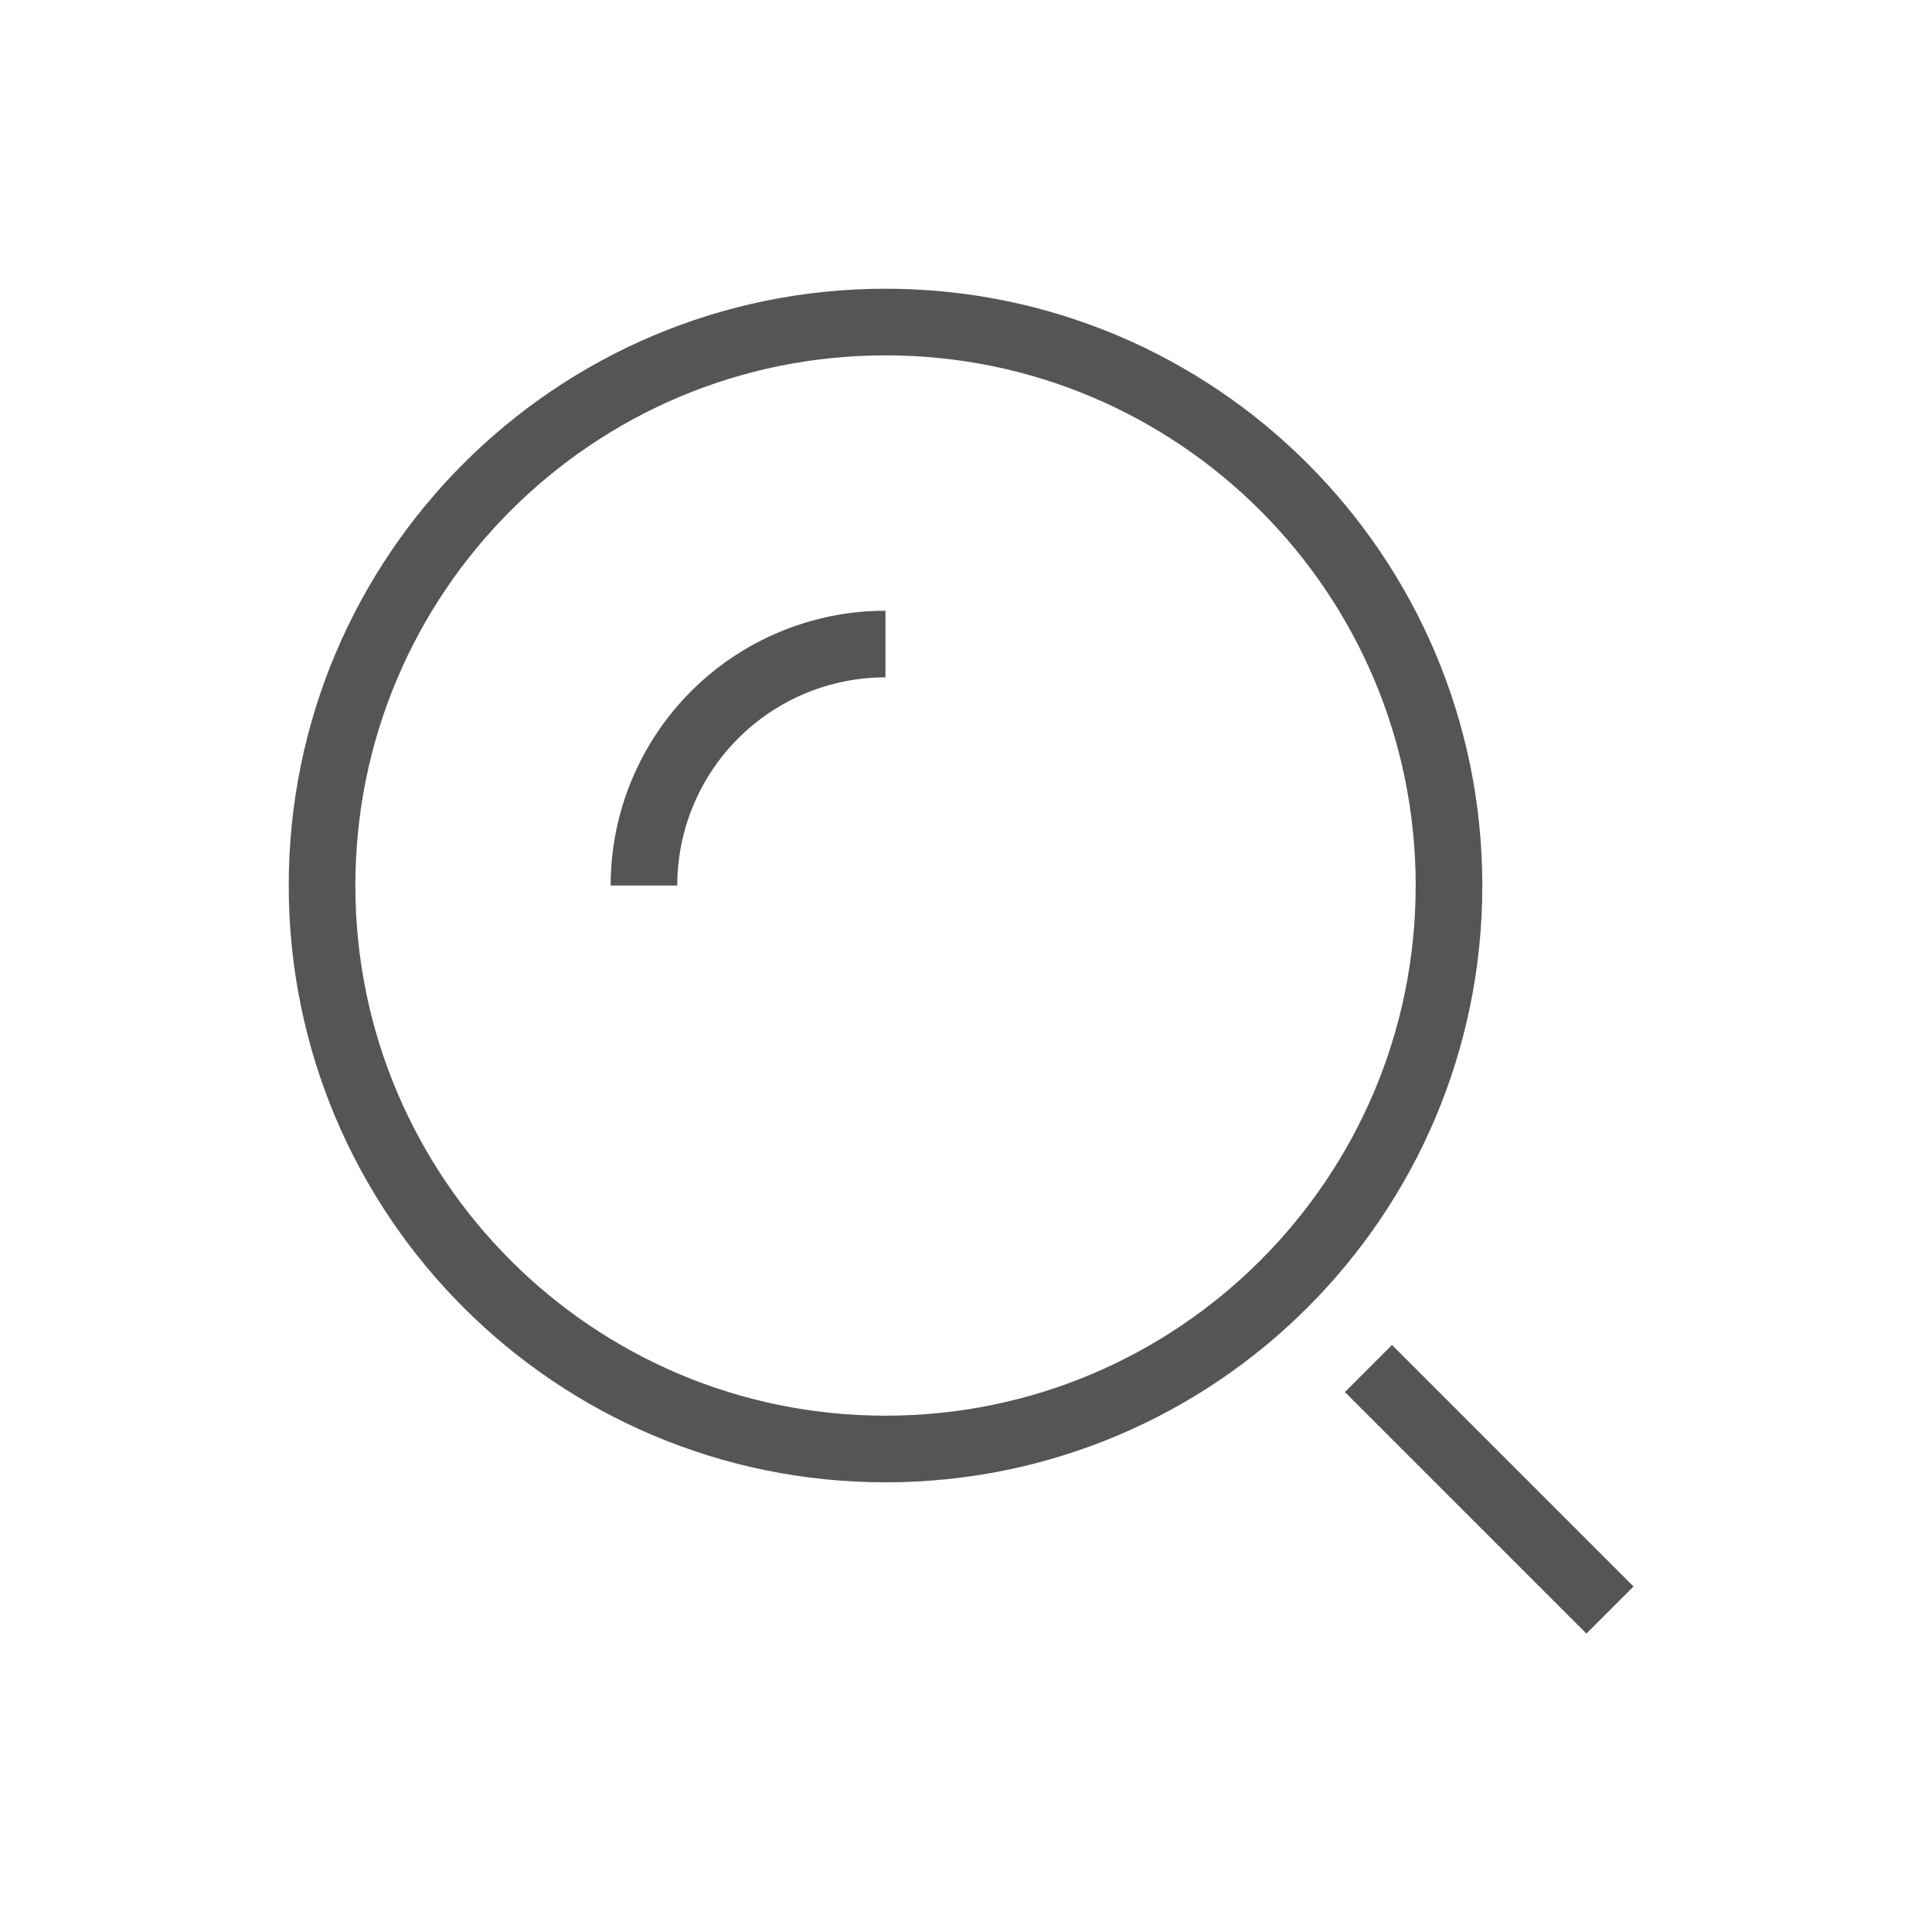
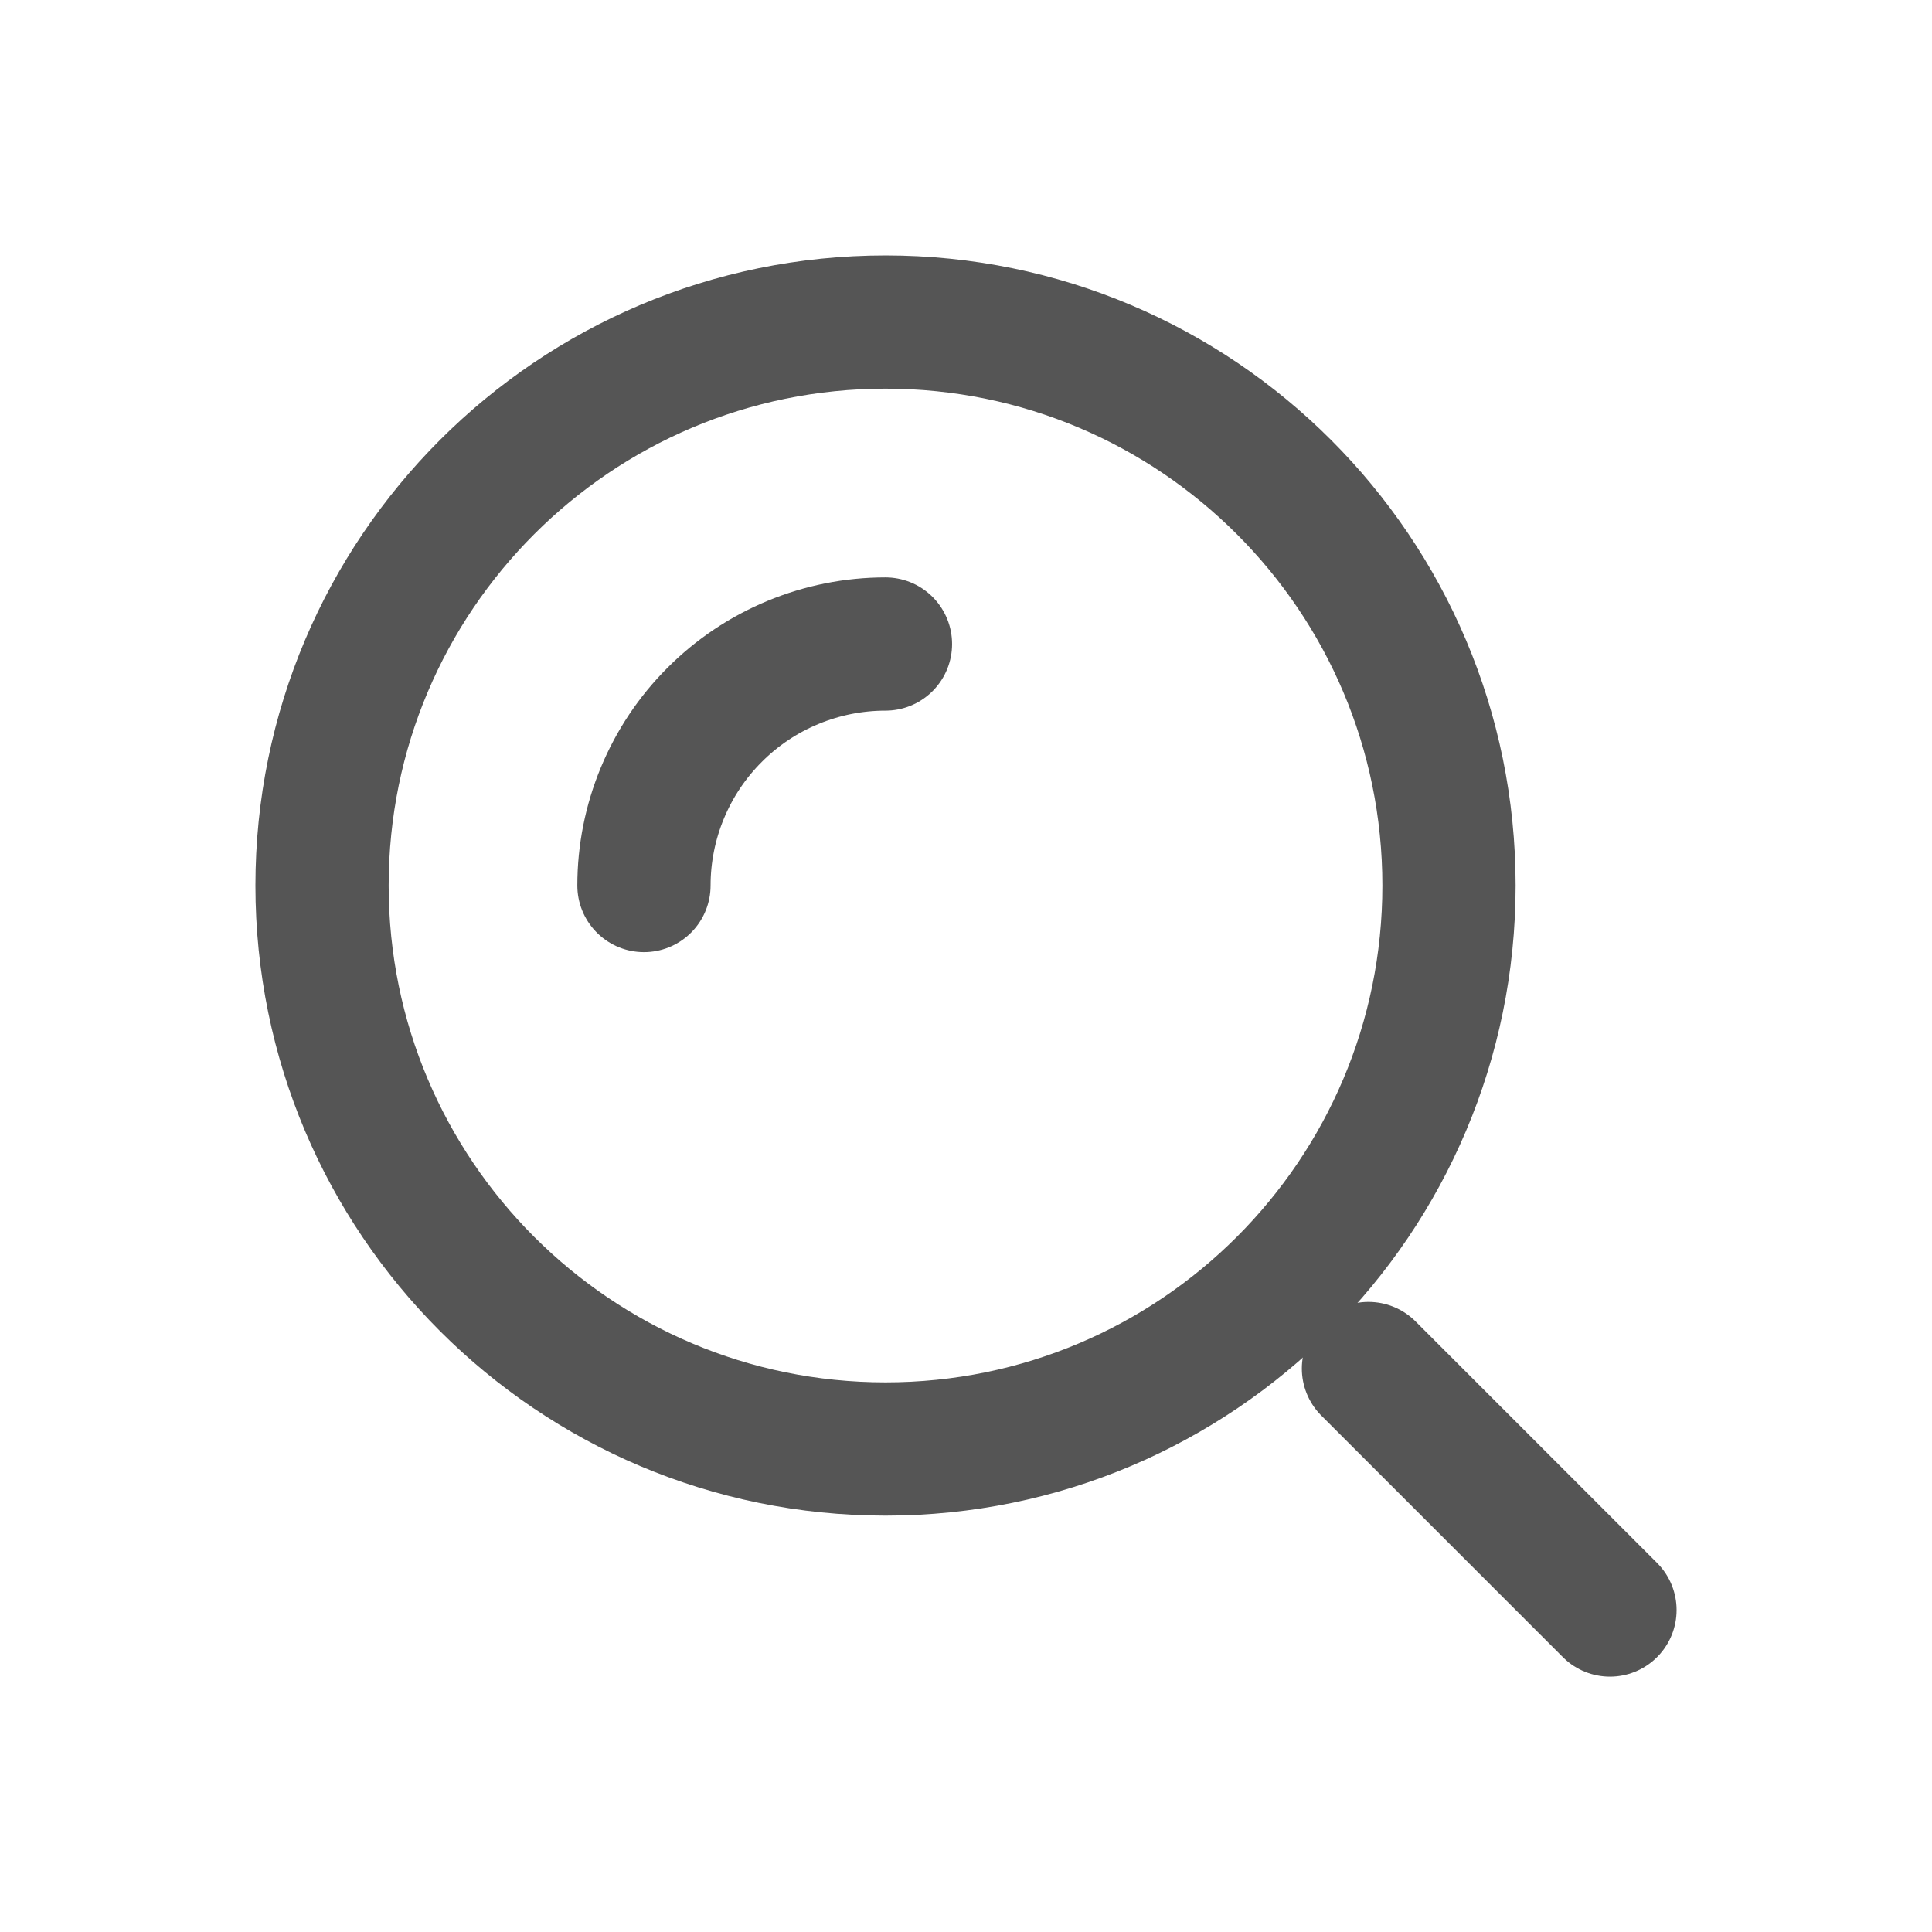
<svg xmlns="http://www.w3.org/2000/svg" width="29" height="29" viewBox="0 0 29 29" fill="none">
-   <circle cx="13.292" cy="13.292" r="8.458" stroke="#555555" strokeWidth="2" />
-   <path d="M13.291 9.667C12.815 9.667 12.344 9.761 11.904 9.943C11.464 10.125 11.064 10.392 10.728 10.729C10.391 11.065 10.124 11.465 9.942 11.905C9.76 12.344 9.666 12.816 9.666 13.292" stroke="#555555" strokeWidth="2" strokeLinecap="round" />
-   <path d="M24.166 24.167L20.541 20.542" stroke="#555555" strokeWidth="2" strokeLinecap="round" />
+   <circle cx="13.292" cy="13.292" r="8.458" stroke="#555555" stroke-width="2" />
+   <path d="M13.291 9.667C12.815 9.667 12.344 9.761 11.904 9.943C11.464 10.125 11.064 10.392 10.728 10.729C10.391 11.065 10.124 11.465 9.942 11.905C9.76 12.344 9.666 12.816 9.666 13.292" stroke="#555555" stroke-width="2" stroke-linecap="round" />
+   <path d="M24.166 24.167L20.541 20.542" stroke="#555555" stroke-width="2" stroke-linecap="round" />
</svg>
